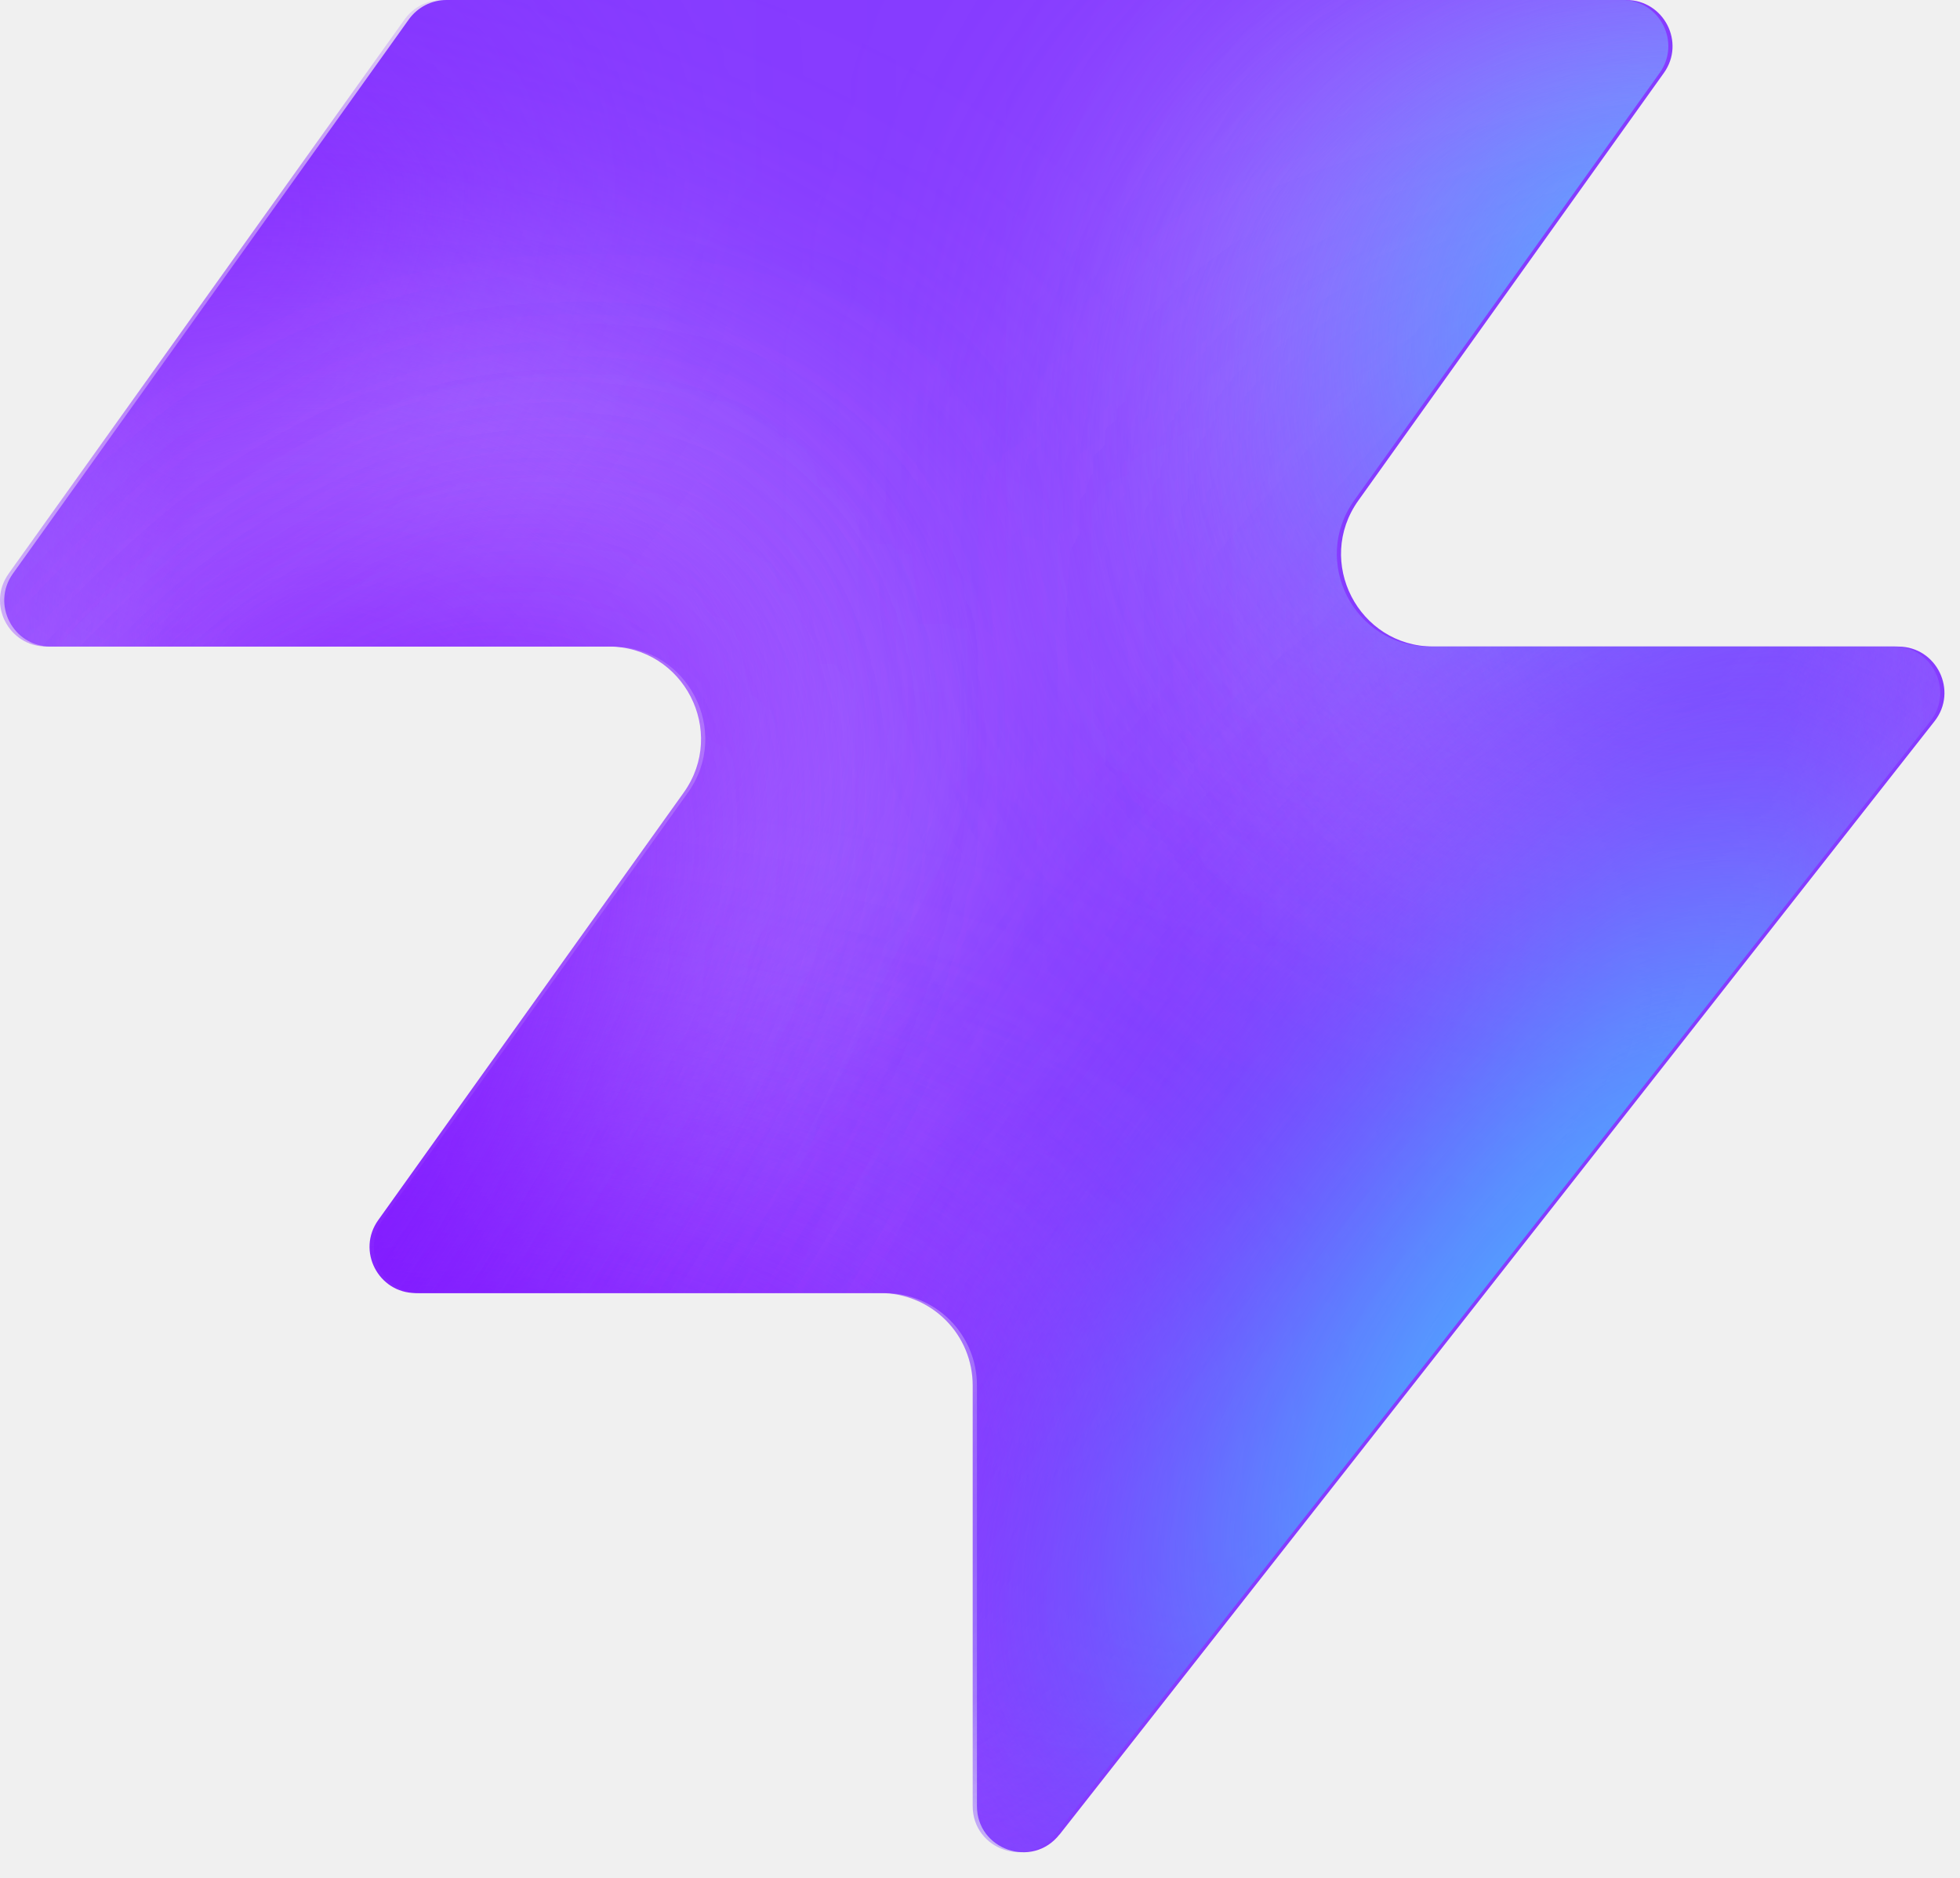
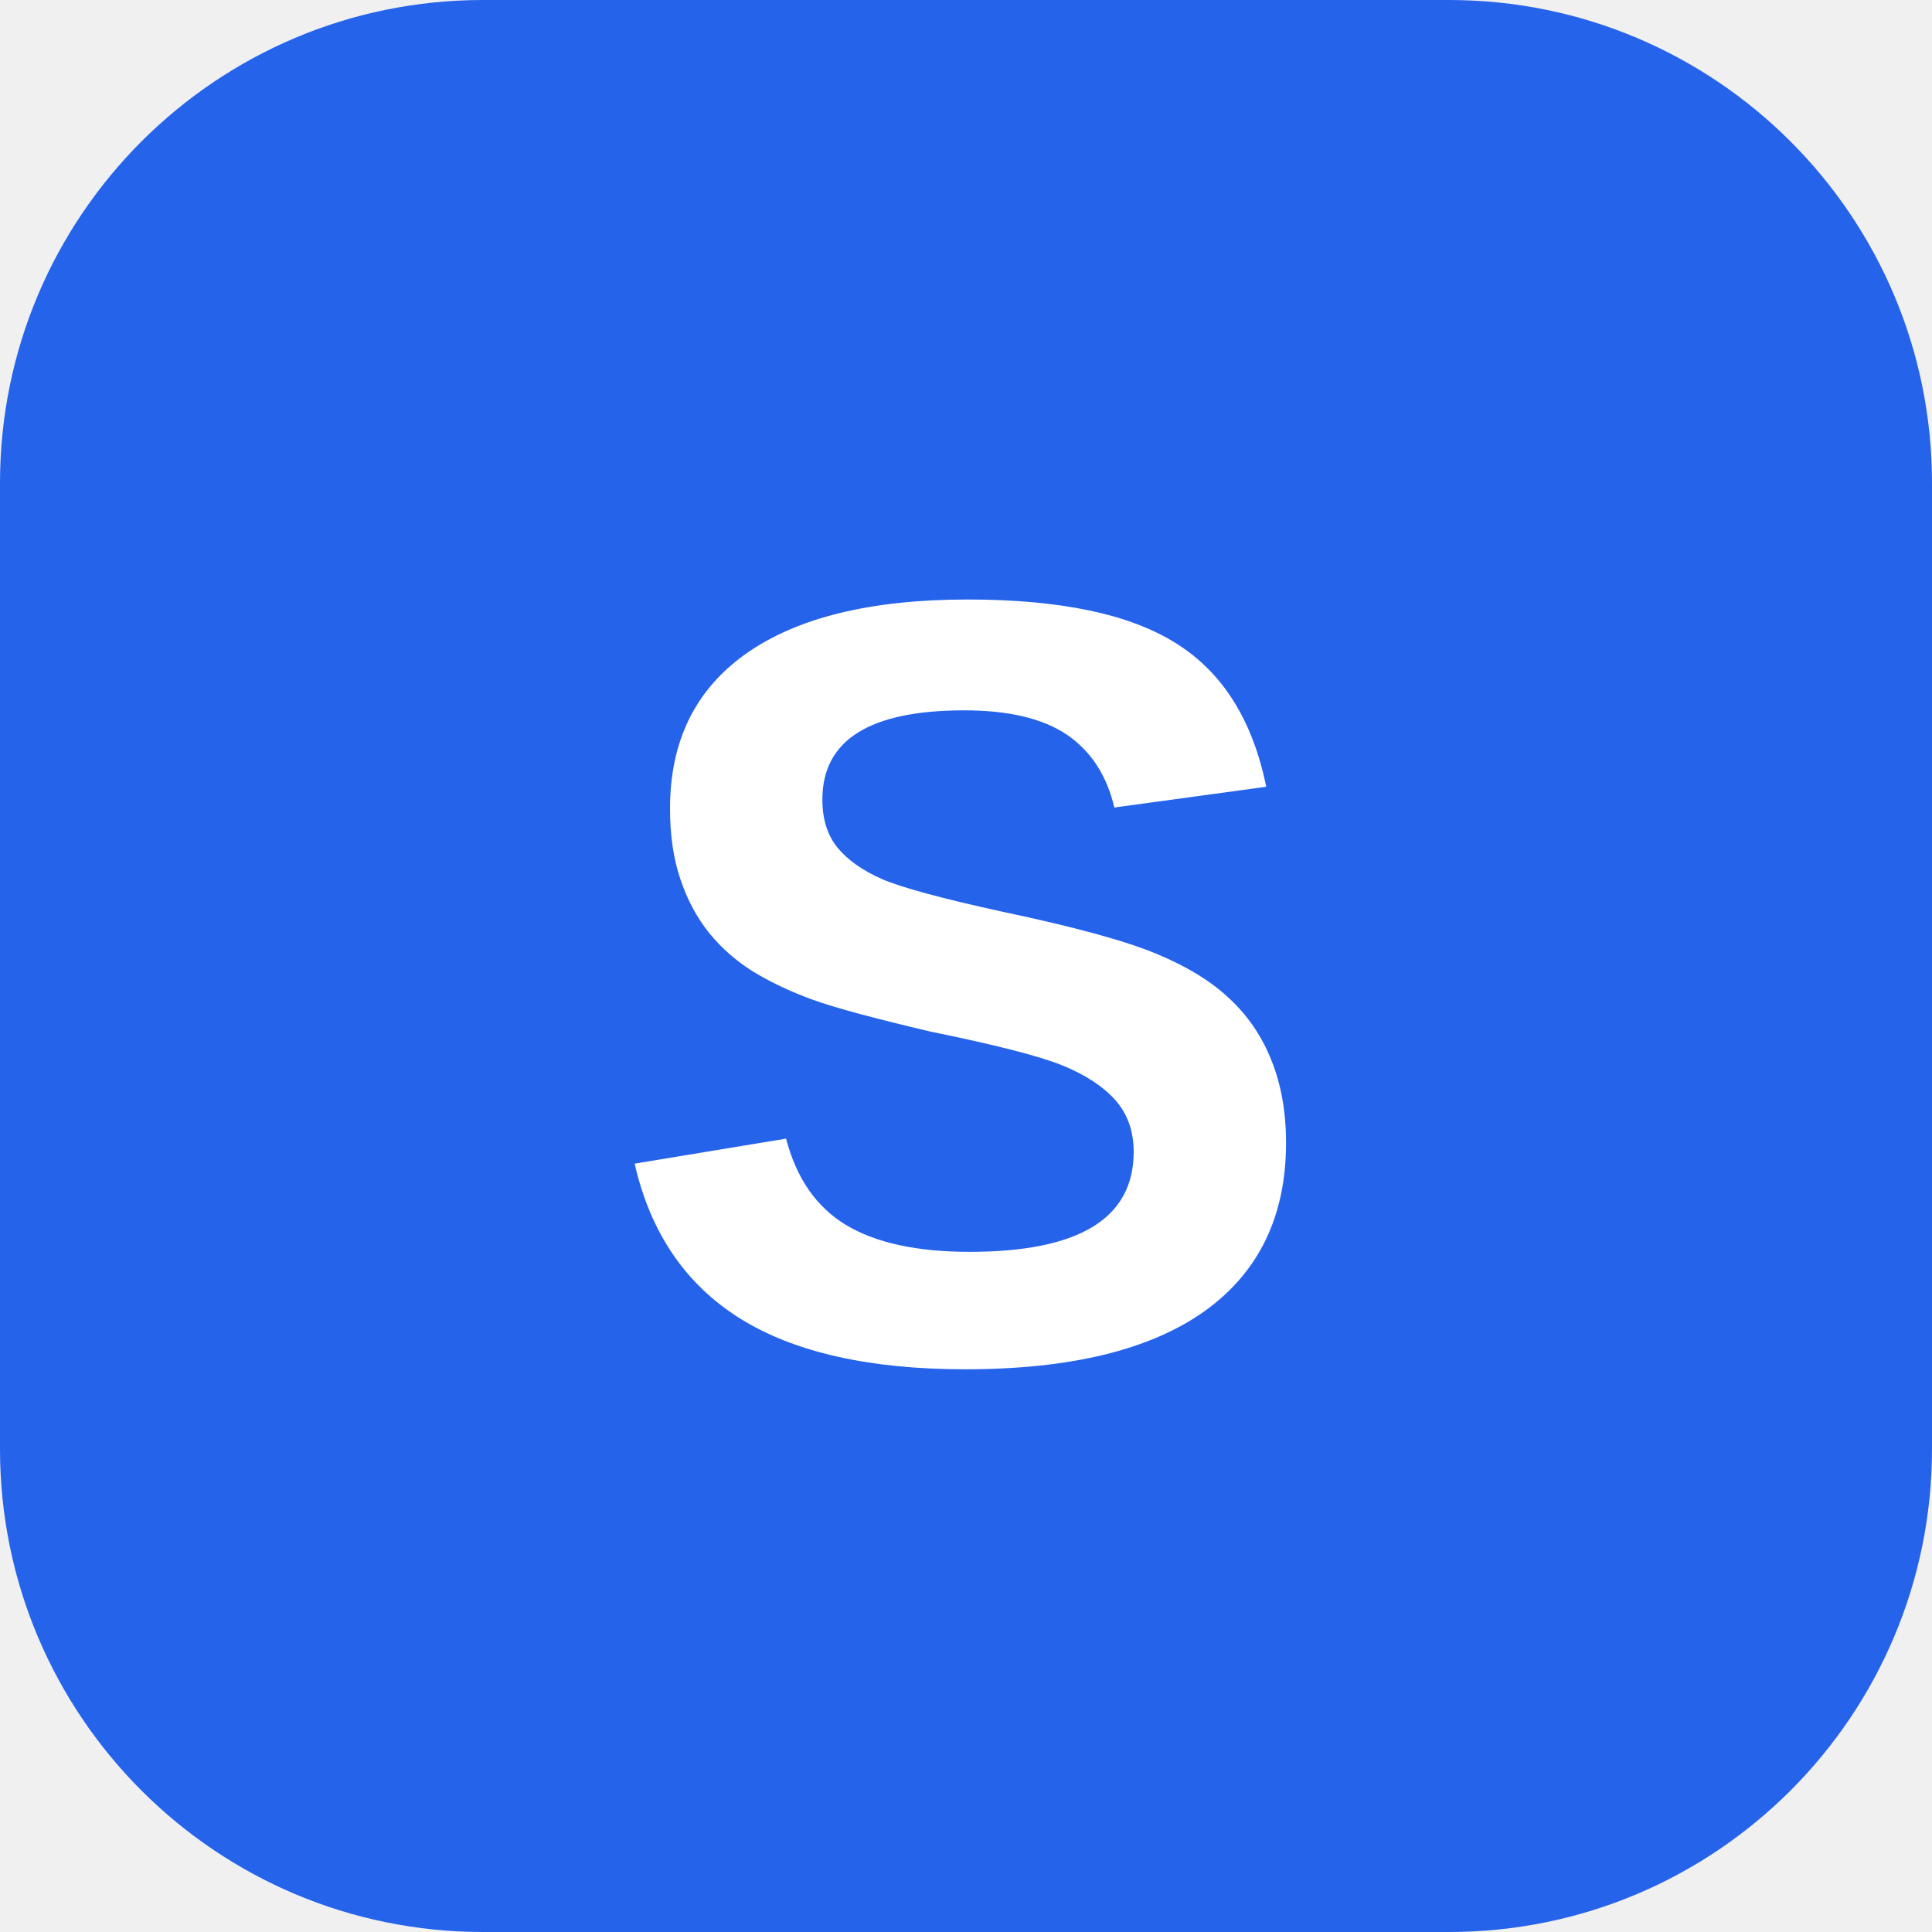
- <svg xmlns="http://www.w3.org/2000/svg" width="48" height="46" fill="none" viewBox="0 0 48 46">
-   <path fill="#863bff" d="M25.946 44.938c-.664.845-2.021.375-2.021-.698V33.937a2.26 2.26 0 0 0-2.262-2.262H10.287c-.92 0-1.456-1.04-.92-1.788l7.48-10.471c1.07-1.497 0-3.578-1.842-3.578H1.237c-.92 0-1.456-1.04-.92-1.788L10.013.474c.214-.297.556-.474.92-.474h28.894c.92 0 1.456 1.04.92 1.788l-7.48 10.471c-1.07 1.498 0 3.579 1.842 3.579h11.377c.943 0 1.473 1.088.89 1.83L25.947 44.94z" style="fill:#863bff;fill:color(display-p3 .525 .23 1);fill-opacity:1" />
-   <mask id="a" width="48" height="46" x="0" y="0" maskUnits="userSpaceOnUse" style="mask-type:alpha">
-     <path fill="#000" d="M25.842 44.938c-.664.844-2.021.375-2.021-.698V33.937a2.26 2.26 0 0 0-2.262-2.262H10.183c-.92 0-1.456-1.04-.92-1.788l7.48-10.471c1.07-1.498 0-3.579-1.842-3.579H1.133c-.92 0-1.456-1.04-.92-1.787L9.91.473c.214-.297.556-.474.92-.474h28.894c.92 0 1.456 1.04.92 1.788l-7.48 10.471c-1.07 1.498 0 3.578 1.842 3.578h11.377c.943 0 1.473 1.088.89 1.832L25.843 44.94z" style="fill:#000;fill-opacity:1" />
-   </mask>
-   <g mask="url(#a)">
-     <g filter="url(#b)">
-       <ellipse cx="5.508" cy="14.704" fill="#ede6ff" rx="5.508" ry="14.704" style="fill:#ede6ff;fill:color(display-p3 .927 .903 1);fill-opacity:1" transform="matrix(.00324 1 1 -.00324 -4.47 31.516)" />
-     </g>
-     <g filter="url(#c)">
-       <ellipse cx="10.399" cy="29.851" fill="#ede6ff" rx="10.399" ry="29.851" style="fill:#ede6ff;fill:color(display-p3 .927 .903 1);fill-opacity:1" transform="matrix(.00324 1 1 -.00324 -39.328 7.883)" />
-     </g>
-     <g filter="url(#d)">
-       <ellipse cx="5.508" cy="30.487" fill="#7e14ff" rx="5.508" ry="30.487" style="fill:#7e14ff;fill:color(display-p3 .492 .077 1);fill-opacity:1" transform="rotate(89.814 -25.913 -14.639)scale(1 -1)" />
-     </g>
-     <g filter="url(#e)">
-       <ellipse cx="5.508" cy="30.599" fill="#7e14ff" rx="5.508" ry="30.599" style="fill:#7e14ff;fill:color(display-p3 .492 .077 1);fill-opacity:1" transform="rotate(89.814 -32.644 -3.334)scale(1 -1)" />
-     </g>
-     <g filter="url(#f)">
-       <ellipse cx="5.508" cy="30.599" fill="#7e14ff" rx="5.508" ry="30.599" style="fill:#7e14ff;fill:color(display-p3 .492 .077 1);fill-opacity:1" transform="matrix(.00324 1 1 -.00324 -34.34 30.47)" />
-     </g>
-     <g filter="url(#g)">
-       <ellipse cx="14.072" cy="22.078" fill="#ede6ff" rx="14.072" ry="22.078" style="fill:#ede6ff;fill:color(display-p3 .927 .903 1);fill-opacity:1" transform="rotate(93.35 24.506 48.493)scale(-1 1)" />
-     </g>
-     <g filter="url(#h)">
-       <ellipse cx="3.47" cy="21.501" fill="#7e14ff" rx="3.47" ry="21.501" style="fill:#7e14ff;fill:color(display-p3 .492 .077 1);fill-opacity:1" transform="rotate(89.009 28.708 47.59)scale(-1 1)" />
-     </g>
-     <g filter="url(#i)">
-       <ellipse cx="3.47" cy="21.501" fill="#7e14ff" rx="3.47" ry="21.501" style="fill:#7e14ff;fill:color(display-p3 .492 .077 1);fill-opacity:1" transform="rotate(89.009 28.708 47.59)scale(-1 1)" />
-     </g>
-     <g filter="url(#j)">
-       <ellipse cx=".387" cy="8.972" fill="#7e14ff" rx="4.407" ry="29.108" style="fill:#7e14ff;fill:color(display-p3 .492 .077 1);fill-opacity:1" transform="rotate(39.51 .387 8.972)" />
-     </g>
-     <g filter="url(#k)">
-       <ellipse cx="47.523" cy="-6.092" fill="#7e14ff" rx="4.407" ry="29.108" style="fill:#7e14ff;fill:color(display-p3 .492 .077 1);fill-opacity:1" transform="rotate(37.892 47.523 -6.092)" />
-     </g>
-     <g filter="url(#l)">
-       <ellipse cx="41.412" cy="6.333" fill="#47bfff" rx="5.971" ry="9.665" style="fill:#47bfff;fill:color(display-p3 .28 .748 1);fill-opacity:1" transform="rotate(37.892 41.412 6.333)" />
-     </g>
-     <g filter="url(#m)">
-       <ellipse cx="-1.879" cy="38.332" fill="#7e14ff" rx="4.407" ry="29.108" style="fill:#7e14ff;fill:color(display-p3 .492 .077 1);fill-opacity:1" transform="rotate(37.892 -1.88 38.332)" />
-     </g>
-     <g filter="url(#n)">
-       <ellipse cx="-1.879" cy="38.332" fill="#7e14ff" rx="4.407" ry="29.108" style="fill:#7e14ff;fill:color(display-p3 .492 .077 1);fill-opacity:1" transform="rotate(37.892 -1.88 38.332)" />
-     </g>
-     <g filter="url(#o)">
-       <ellipse cx="35.651" cy="29.907" fill="#7e14ff" rx="4.407" ry="29.108" style="fill:#7e14ff;fill:color(display-p3 .492 .077 1);fill-opacity:1" transform="rotate(37.892 35.651 29.907)" />
-     </g>
-     <g filter="url(#p)">
-       <ellipse cx="38.418" cy="32.4" fill="#47bfff" rx="5.971" ry="15.297" style="fill:#47bfff;fill:color(display-p3 .28 .748 1);fill-opacity:1" transform="rotate(37.892 38.418 32.4)" />
-     </g>
-   </g>
-   <defs>
-     <filter id="b" width="60.045" height="41.654" x="-19.77" y="16.149" color-interpolation-filters="sRGB" filterUnits="userSpaceOnUse">
-       <feFlood flood-opacity="0" result="BackgroundImageFix" />
-       <feBlend in="SourceGraphic" in2="BackgroundImageFix" result="shape" />
-       <feGaussianBlur result="effect1_foregroundBlur_2002_17158" stdDeviation="7.659" />
-     </filter>
-     <filter id="c" width="90.34" height="51.437" x="-54.613" y="-7.533" color-interpolation-filters="sRGB" filterUnits="userSpaceOnUse">
-       <feFlood flood-opacity="0" result="BackgroundImageFix" />
-       <feBlend in="SourceGraphic" in2="BackgroundImageFix" result="shape" />
-       <feGaussianBlur result="effect1_foregroundBlur_2002_17158" stdDeviation="7.659" />
-     </filter>
-     <filter id="d" width="79.355" height="29.4" x="-49.64" y="2.03" color-interpolation-filters="sRGB" filterUnits="userSpaceOnUse">
-       <feFlood flood-opacity="0" result="BackgroundImageFix" />
-       <feBlend in="SourceGraphic" in2="BackgroundImageFix" result="shape" />
-       <feGaussianBlur result="effect1_foregroundBlur_2002_17158" stdDeviation="4.596" />
-     </filter>
-     <filter id="e" width="79.579" height="29.4" x="-45.045" y="20.029" color-interpolation-filters="sRGB" filterUnits="userSpaceOnUse">
-       <feFlood flood-opacity="0" result="BackgroundImageFix" />
-       <feBlend in="SourceGraphic" in2="BackgroundImageFix" result="shape" />
-       <feGaussianBlur result="effect1_foregroundBlur_2002_17158" stdDeviation="4.596" />
-     </filter>
-     <filter id="f" width="79.579" height="29.4" x="-43.513" y="21.178" color-interpolation-filters="sRGB" filterUnits="userSpaceOnUse">
-       <feFlood flood-opacity="0" result="BackgroundImageFix" />
-       <feBlend in="SourceGraphic" in2="BackgroundImageFix" result="shape" />
-       <feGaussianBlur result="effect1_foregroundBlur_2002_17158" stdDeviation="4.596" />
-     </filter>
-     <filter id="g" width="74.749" height="58.852" x="15.756" y="-17.901" color-interpolation-filters="sRGB" filterUnits="userSpaceOnUse">
-       <feFlood flood-opacity="0" result="BackgroundImageFix" />
-       <feBlend in="SourceGraphic" in2="BackgroundImageFix" result="shape" />
-       <feGaussianBlur result="effect1_foregroundBlur_2002_17158" stdDeviation="7.659" />
-     </filter>
-     <filter id="h" width="61.377" height="25.362" x="23.548" y="2.284" color-interpolation-filters="sRGB" filterUnits="userSpaceOnUse">
-       <feFlood flood-opacity="0" result="BackgroundImageFix" />
-       <feBlend in="SourceGraphic" in2="BackgroundImageFix" result="shape" />
-       <feGaussianBlur result="effect1_foregroundBlur_2002_17158" stdDeviation="4.596" />
-     </filter>
-     <filter id="i" width="61.377" height="25.362" x="23.548" y="2.284" color-interpolation-filters="sRGB" filterUnits="userSpaceOnUse">
-       <feFlood flood-opacity="0" result="BackgroundImageFix" />
-       <feBlend in="SourceGraphic" in2="BackgroundImageFix" result="shape" />
-       <feGaussianBlur result="effect1_foregroundBlur_2002_17158" stdDeviation="4.596" />
-     </filter>
-     <filter id="j" width="56.045" height="63.649" x="-27.636" y="-22.853" color-interpolation-filters="sRGB" filterUnits="userSpaceOnUse">
-       <feFlood flood-opacity="0" result="BackgroundImageFix" />
-       <feBlend in="SourceGraphic" in2="BackgroundImageFix" result="shape" />
-       <feGaussianBlur result="effect1_foregroundBlur_2002_17158" stdDeviation="4.596" />
-     </filter>
-     <filter id="k" width="54.814" height="64.646" x="20.116" y="-38.415" color-interpolation-filters="sRGB" filterUnits="userSpaceOnUse">
-       <feFlood flood-opacity="0" result="BackgroundImageFix" />
-       <feBlend in="SourceGraphic" in2="BackgroundImageFix" result="shape" />
-       <feGaussianBlur result="effect1_foregroundBlur_2002_17158" stdDeviation="4.596" />
-     </filter>
-     <filter id="l" width="33.541" height="35.313" x="24.641" y="-11.323" color-interpolation-filters="sRGB" filterUnits="userSpaceOnUse">
-       <feFlood flood-opacity="0" result="BackgroundImageFix" />
-       <feBlend in="SourceGraphic" in2="BackgroundImageFix" result="shape" />
-       <feGaussianBlur result="effect1_foregroundBlur_2002_17158" stdDeviation="4.596" />
-     </filter>
-     <filter id="m" width="54.814" height="64.646" x="-29.286" y="6.009" color-interpolation-filters="sRGB" filterUnits="userSpaceOnUse">
-       <feFlood flood-opacity="0" result="BackgroundImageFix" />
-       <feBlend in="SourceGraphic" in2="BackgroundImageFix" result="shape" />
-       <feGaussianBlur result="effect1_foregroundBlur_2002_17158" stdDeviation="4.596" />
-     </filter>
-     <filter id="n" width="54.814" height="64.646" x="-29.286" y="6.009" color-interpolation-filters="sRGB" filterUnits="userSpaceOnUse">
-       <feFlood flood-opacity="0" result="BackgroundImageFix" />
-       <feBlend in="SourceGraphic" in2="BackgroundImageFix" result="shape" />
-       <feGaussianBlur result="effect1_foregroundBlur_2002_17158" stdDeviation="4.596" />
-     </filter>
-     <filter id="o" width="54.814" height="64.646" x="8.244" y="-2.416" color-interpolation-filters="sRGB" filterUnits="userSpaceOnUse">
-       <feFlood flood-opacity="0" result="BackgroundImageFix" />
-       <feBlend in="SourceGraphic" in2="BackgroundImageFix" result="shape" />
-       <feGaussianBlur result="effect1_foregroundBlur_2002_17158" stdDeviation="4.596" />
-     </filter>
-     <filter id="p" width="39.409" height="43.623" x="18.713" y="10.588" color-interpolation-filters="sRGB" filterUnits="userSpaceOnUse">
-       <feFlood flood-opacity="0" result="BackgroundImageFix" />
-       <feBlend in="SourceGraphic" in2="BackgroundImageFix" result="shape" />
-       <feGaussianBlur result="effect1_foregroundBlur_2002_17158" stdDeviation="4.596" />
-     </filter>
-   </defs>
+ <svg xmlns="http://www.w3.org/2000/svg" viewBox="0 0 64 64" width="64" height="64">
+   <rect width="64" height="64" rx="16" fill="#2563EB" />
+   <text x="32" y="45" text-anchor="middle" font-family="Arial, Helvetica, sans-serif" font-weight="900" font-size="36" fill="#FFFFFF">S</text>
</svg>
